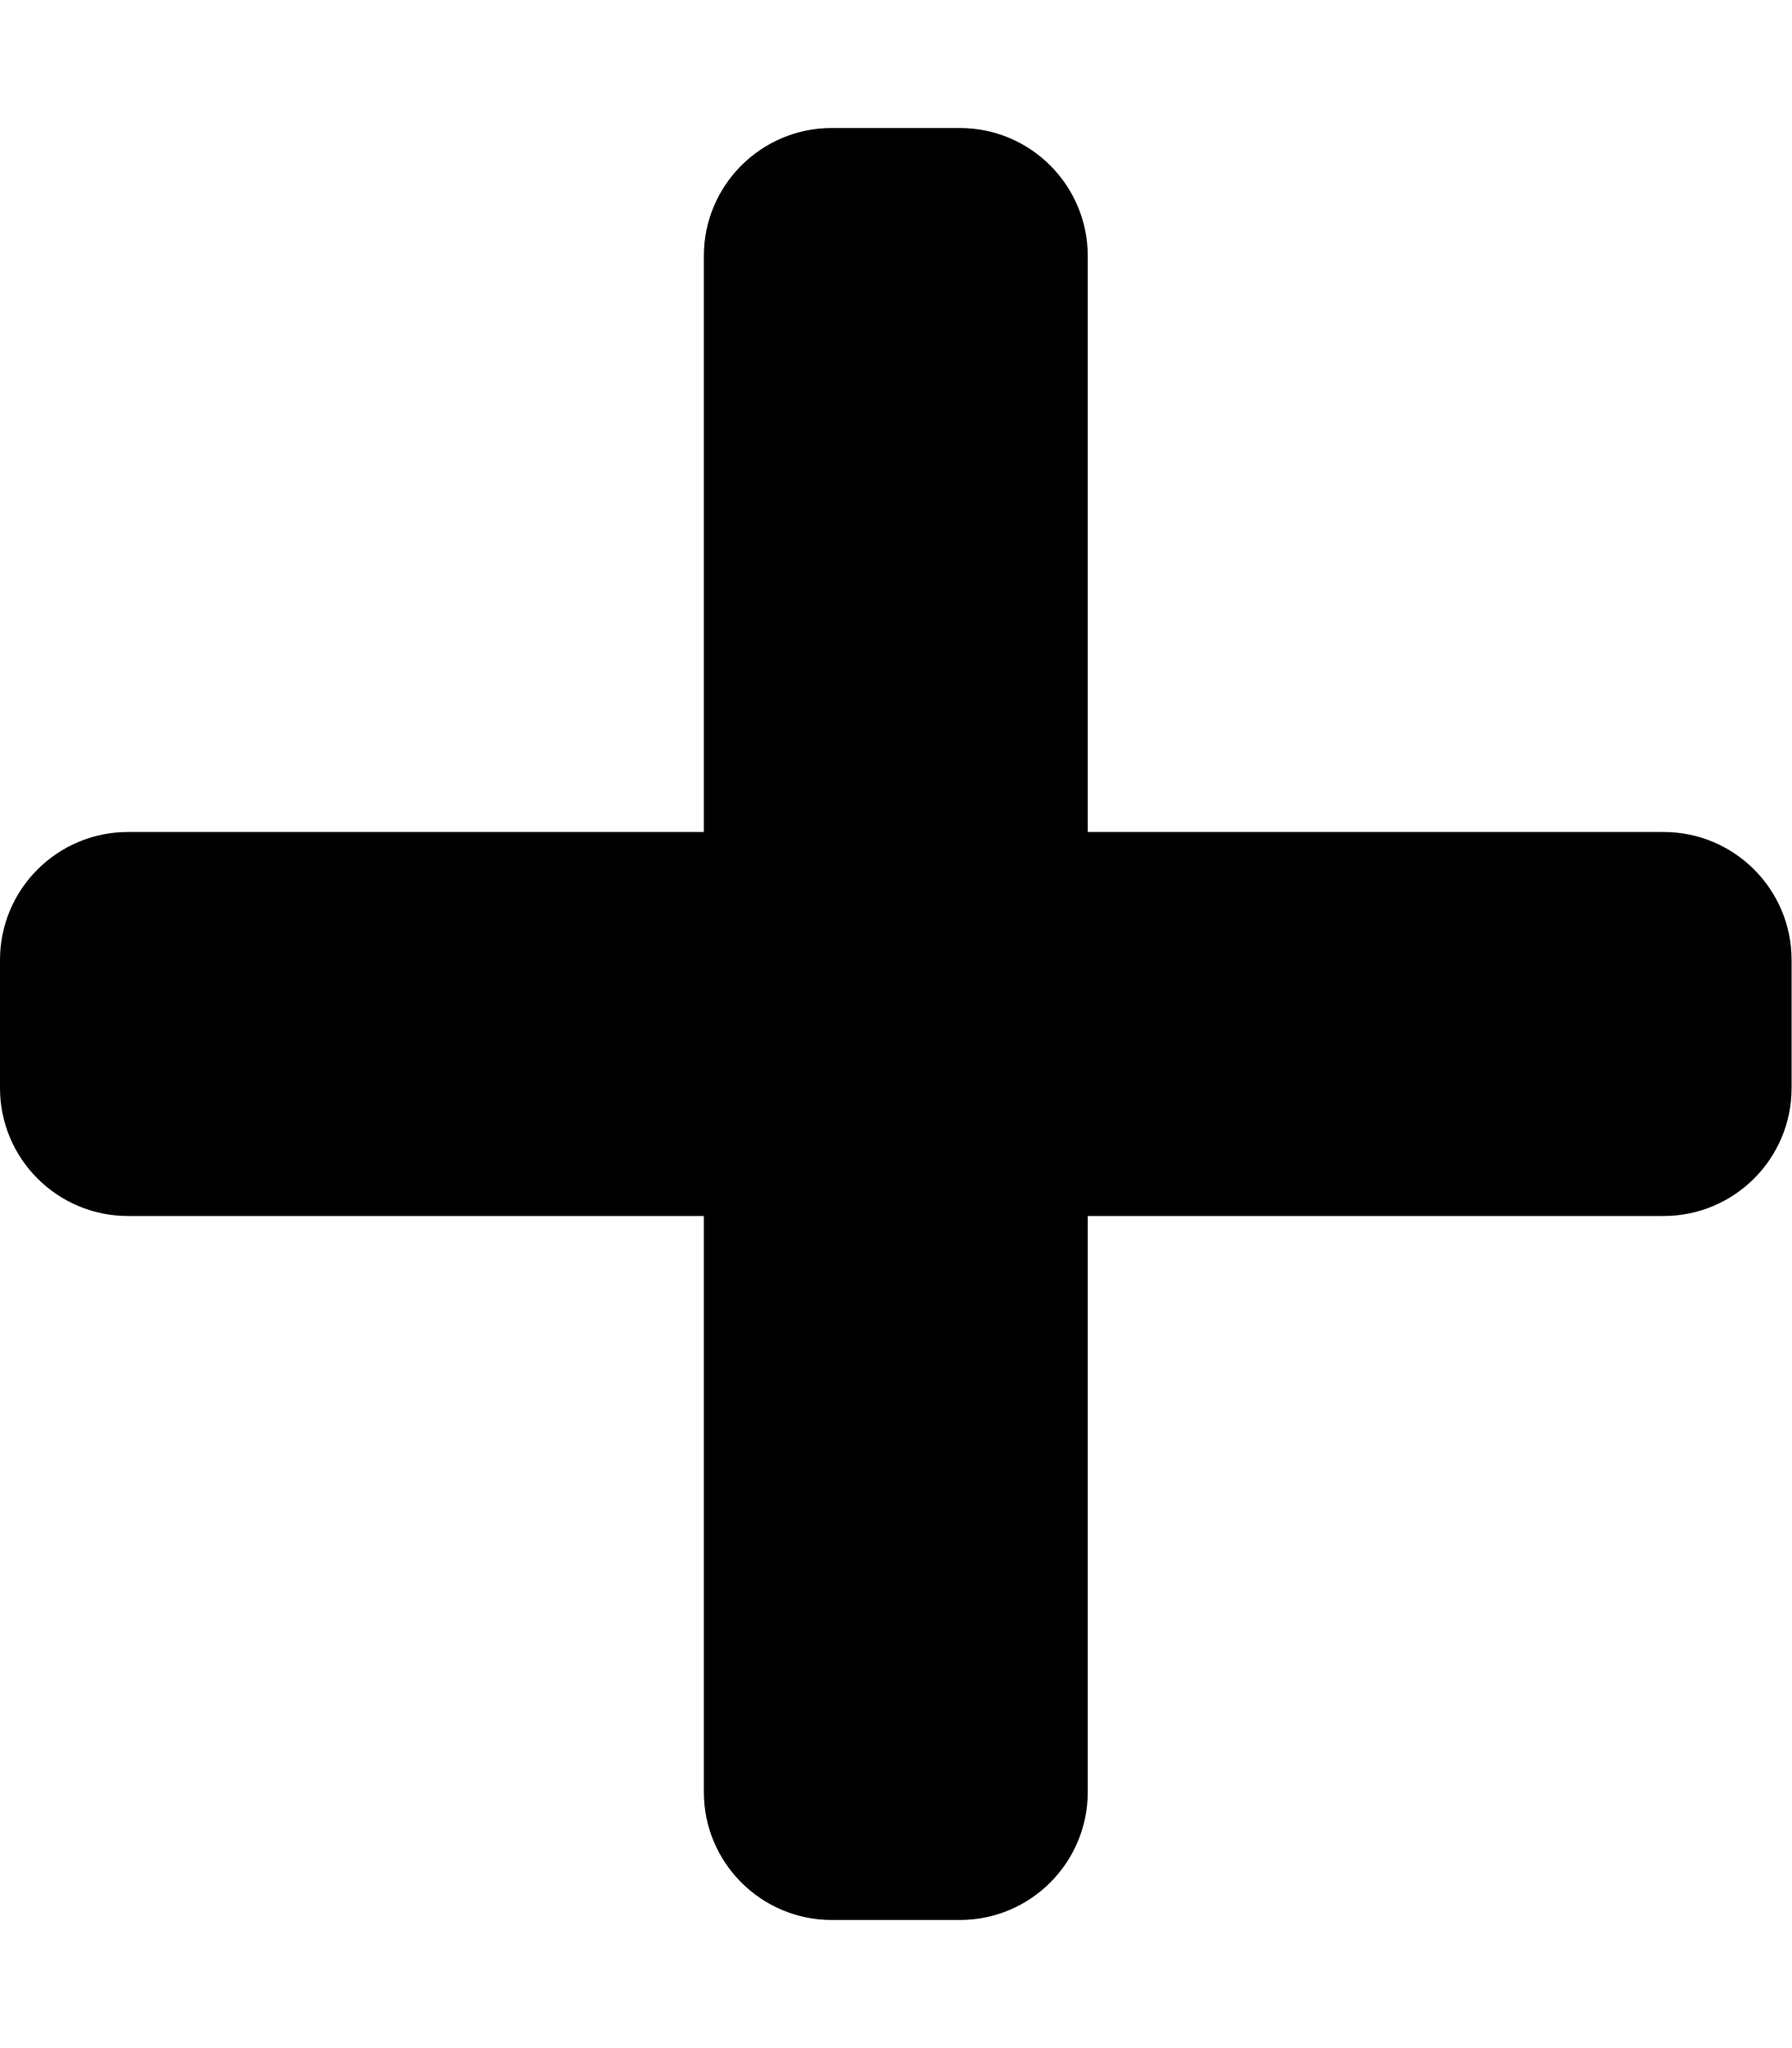
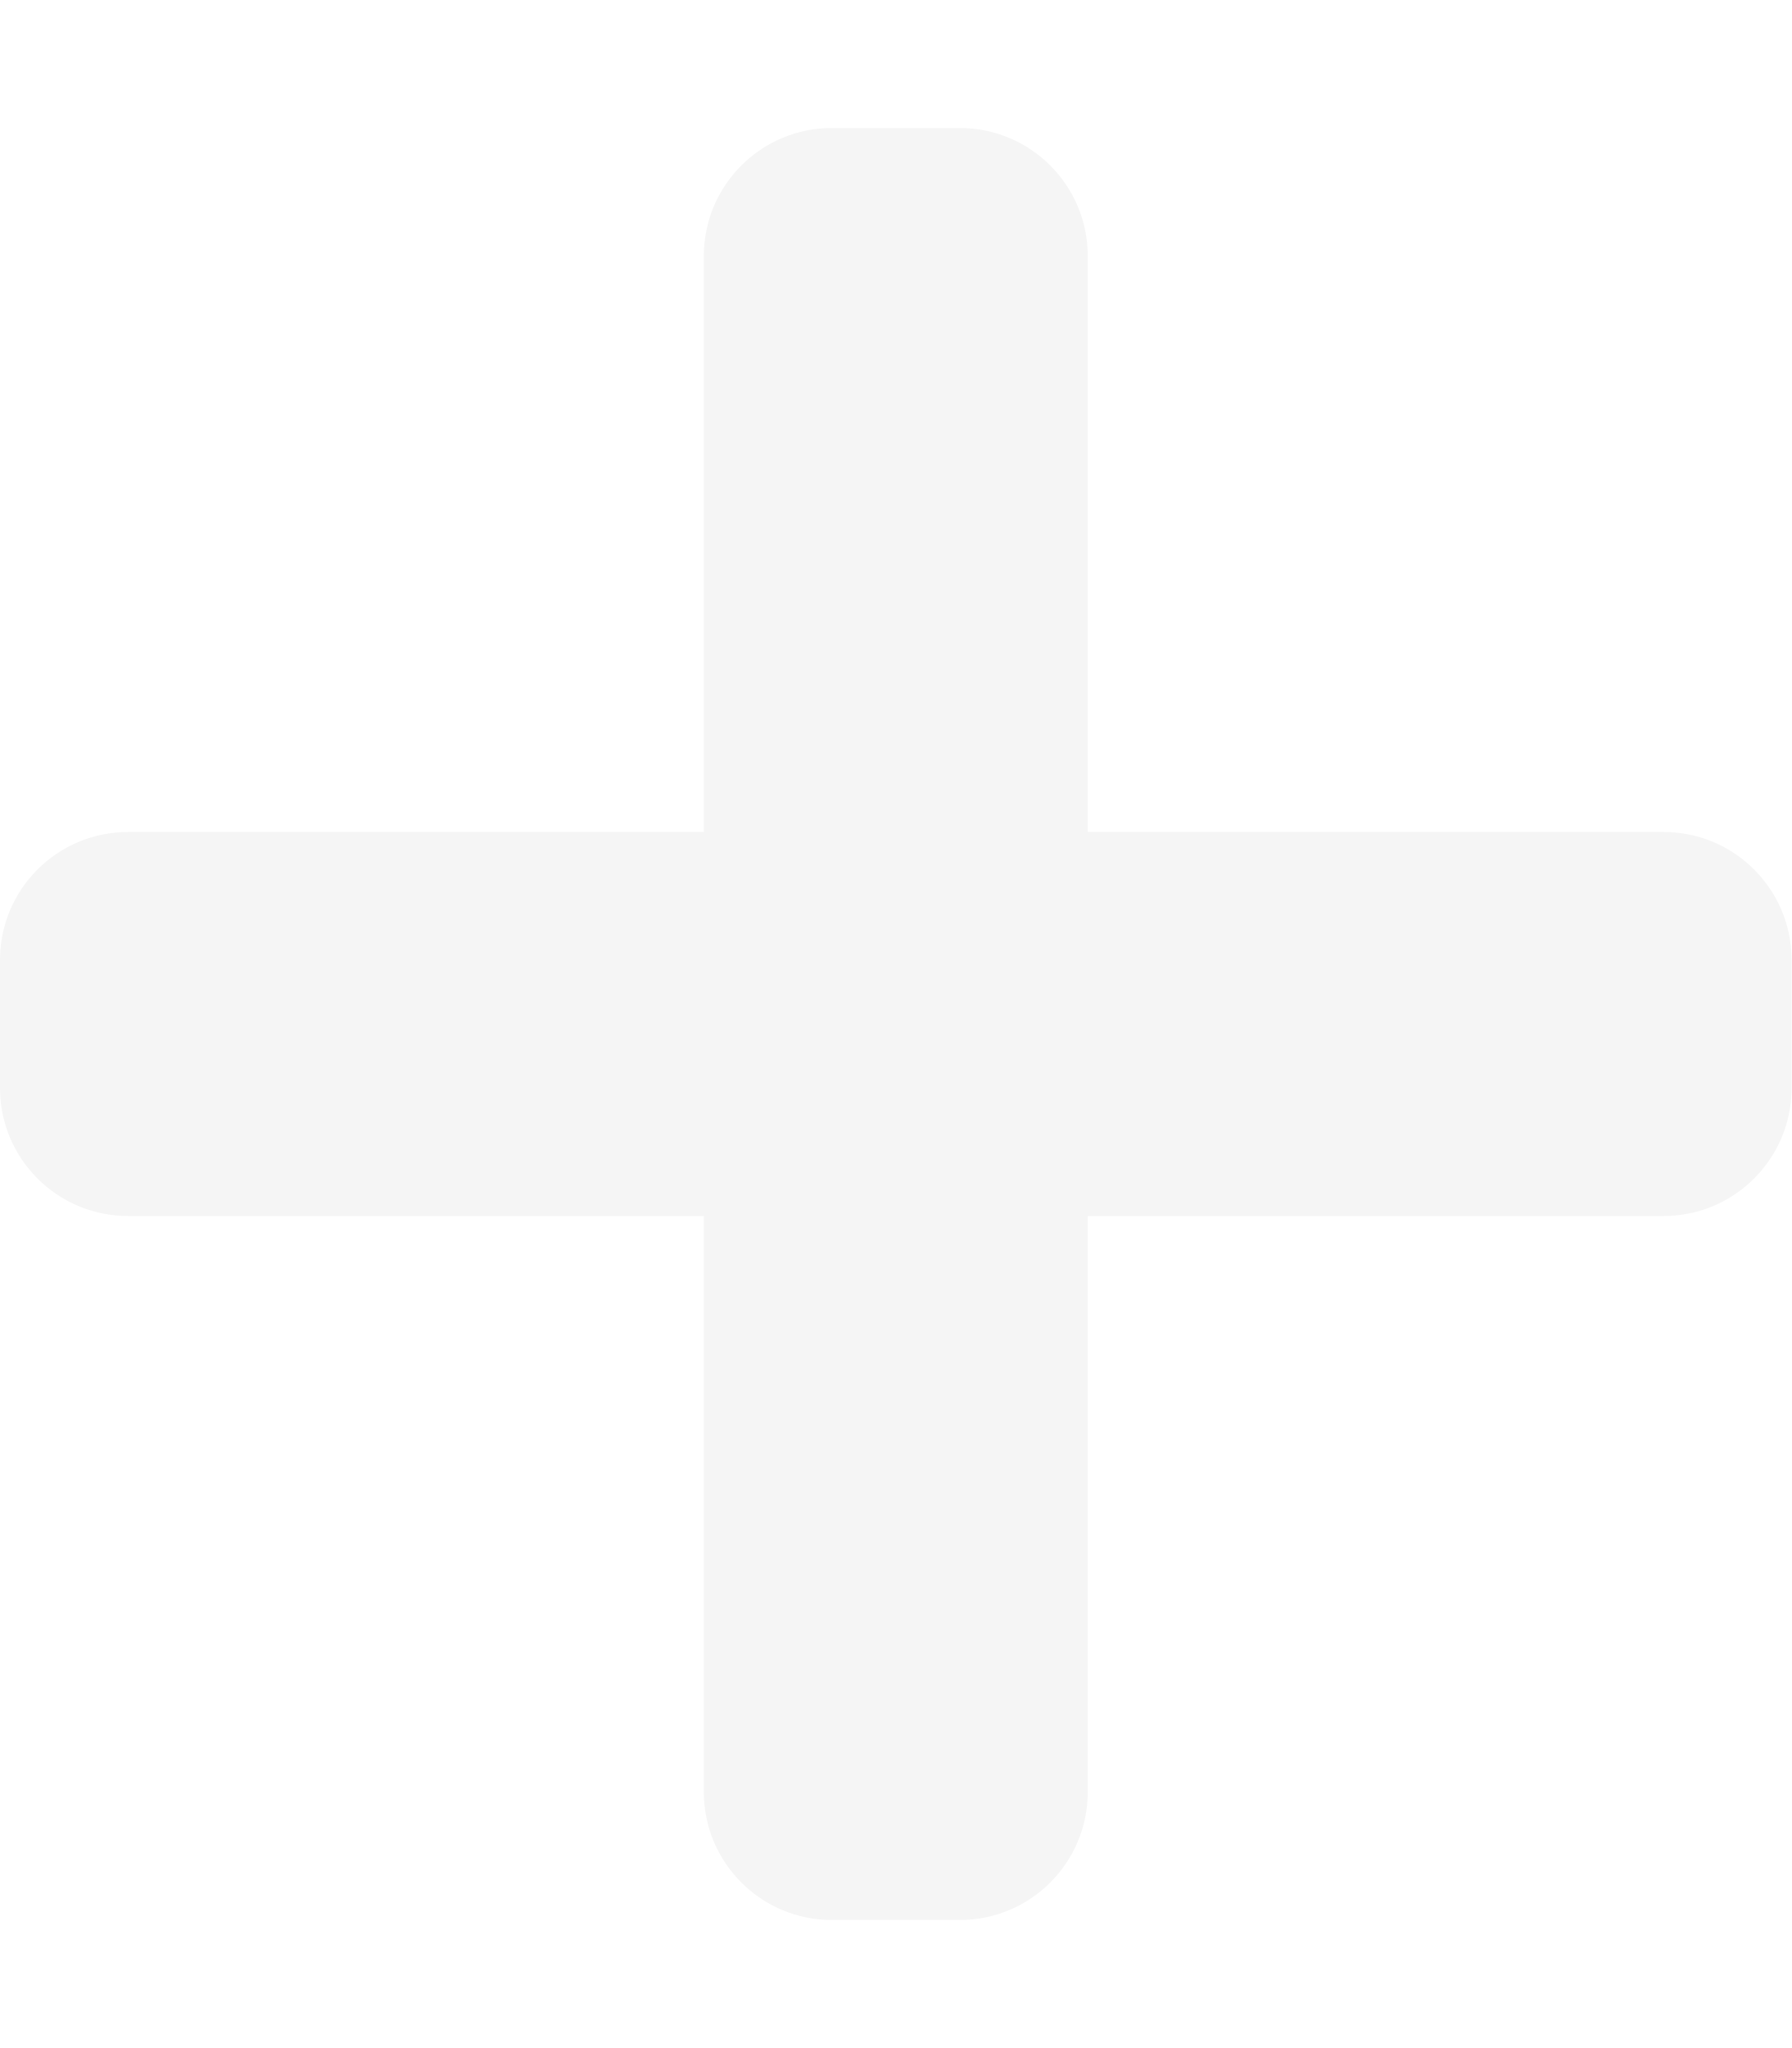
<svg xmlns="http://www.w3.org/2000/svg" aria-hidden="true" focusable="false" data-prefix="fas" data-icon="plus" class="svg-inline--fa fa-plus fa-w-14" role="img" viewBox="0 0 448 512">
-   <path fill="currentColor" d="M416 208H272V64c0-17.67-14.33-32-32-32h-32c-17.67 0-32 14.33-32 32v144H32c-17.67 0-32 14.33-32 32v32c0 17.67 14.33 32 32 32h144v144c0 17.67 14.33 32 32 32h32c17.67 0 32-14.33 32-32V304h144c17.67 0 32-14.33 32-32v-32c0-17.67-14.33-32-32-32z" />
+   <path fill="#F5F5F5" d="M416 208H272V64c0-17.67-14.33-32-32-32h-32c-17.67 0-32 14.33-32 32v144H32c-17.67 0-32 14.33-32 32v32c0 17.67 14.33 32 32 32h144v144c0 17.67 14.33 32 32 32h32c17.67 0 32-14.33 32-32V304h144c17.67 0 32-14.33 32-32v-32c0-17.67-14.33-32-32-32z" />
</svg>
